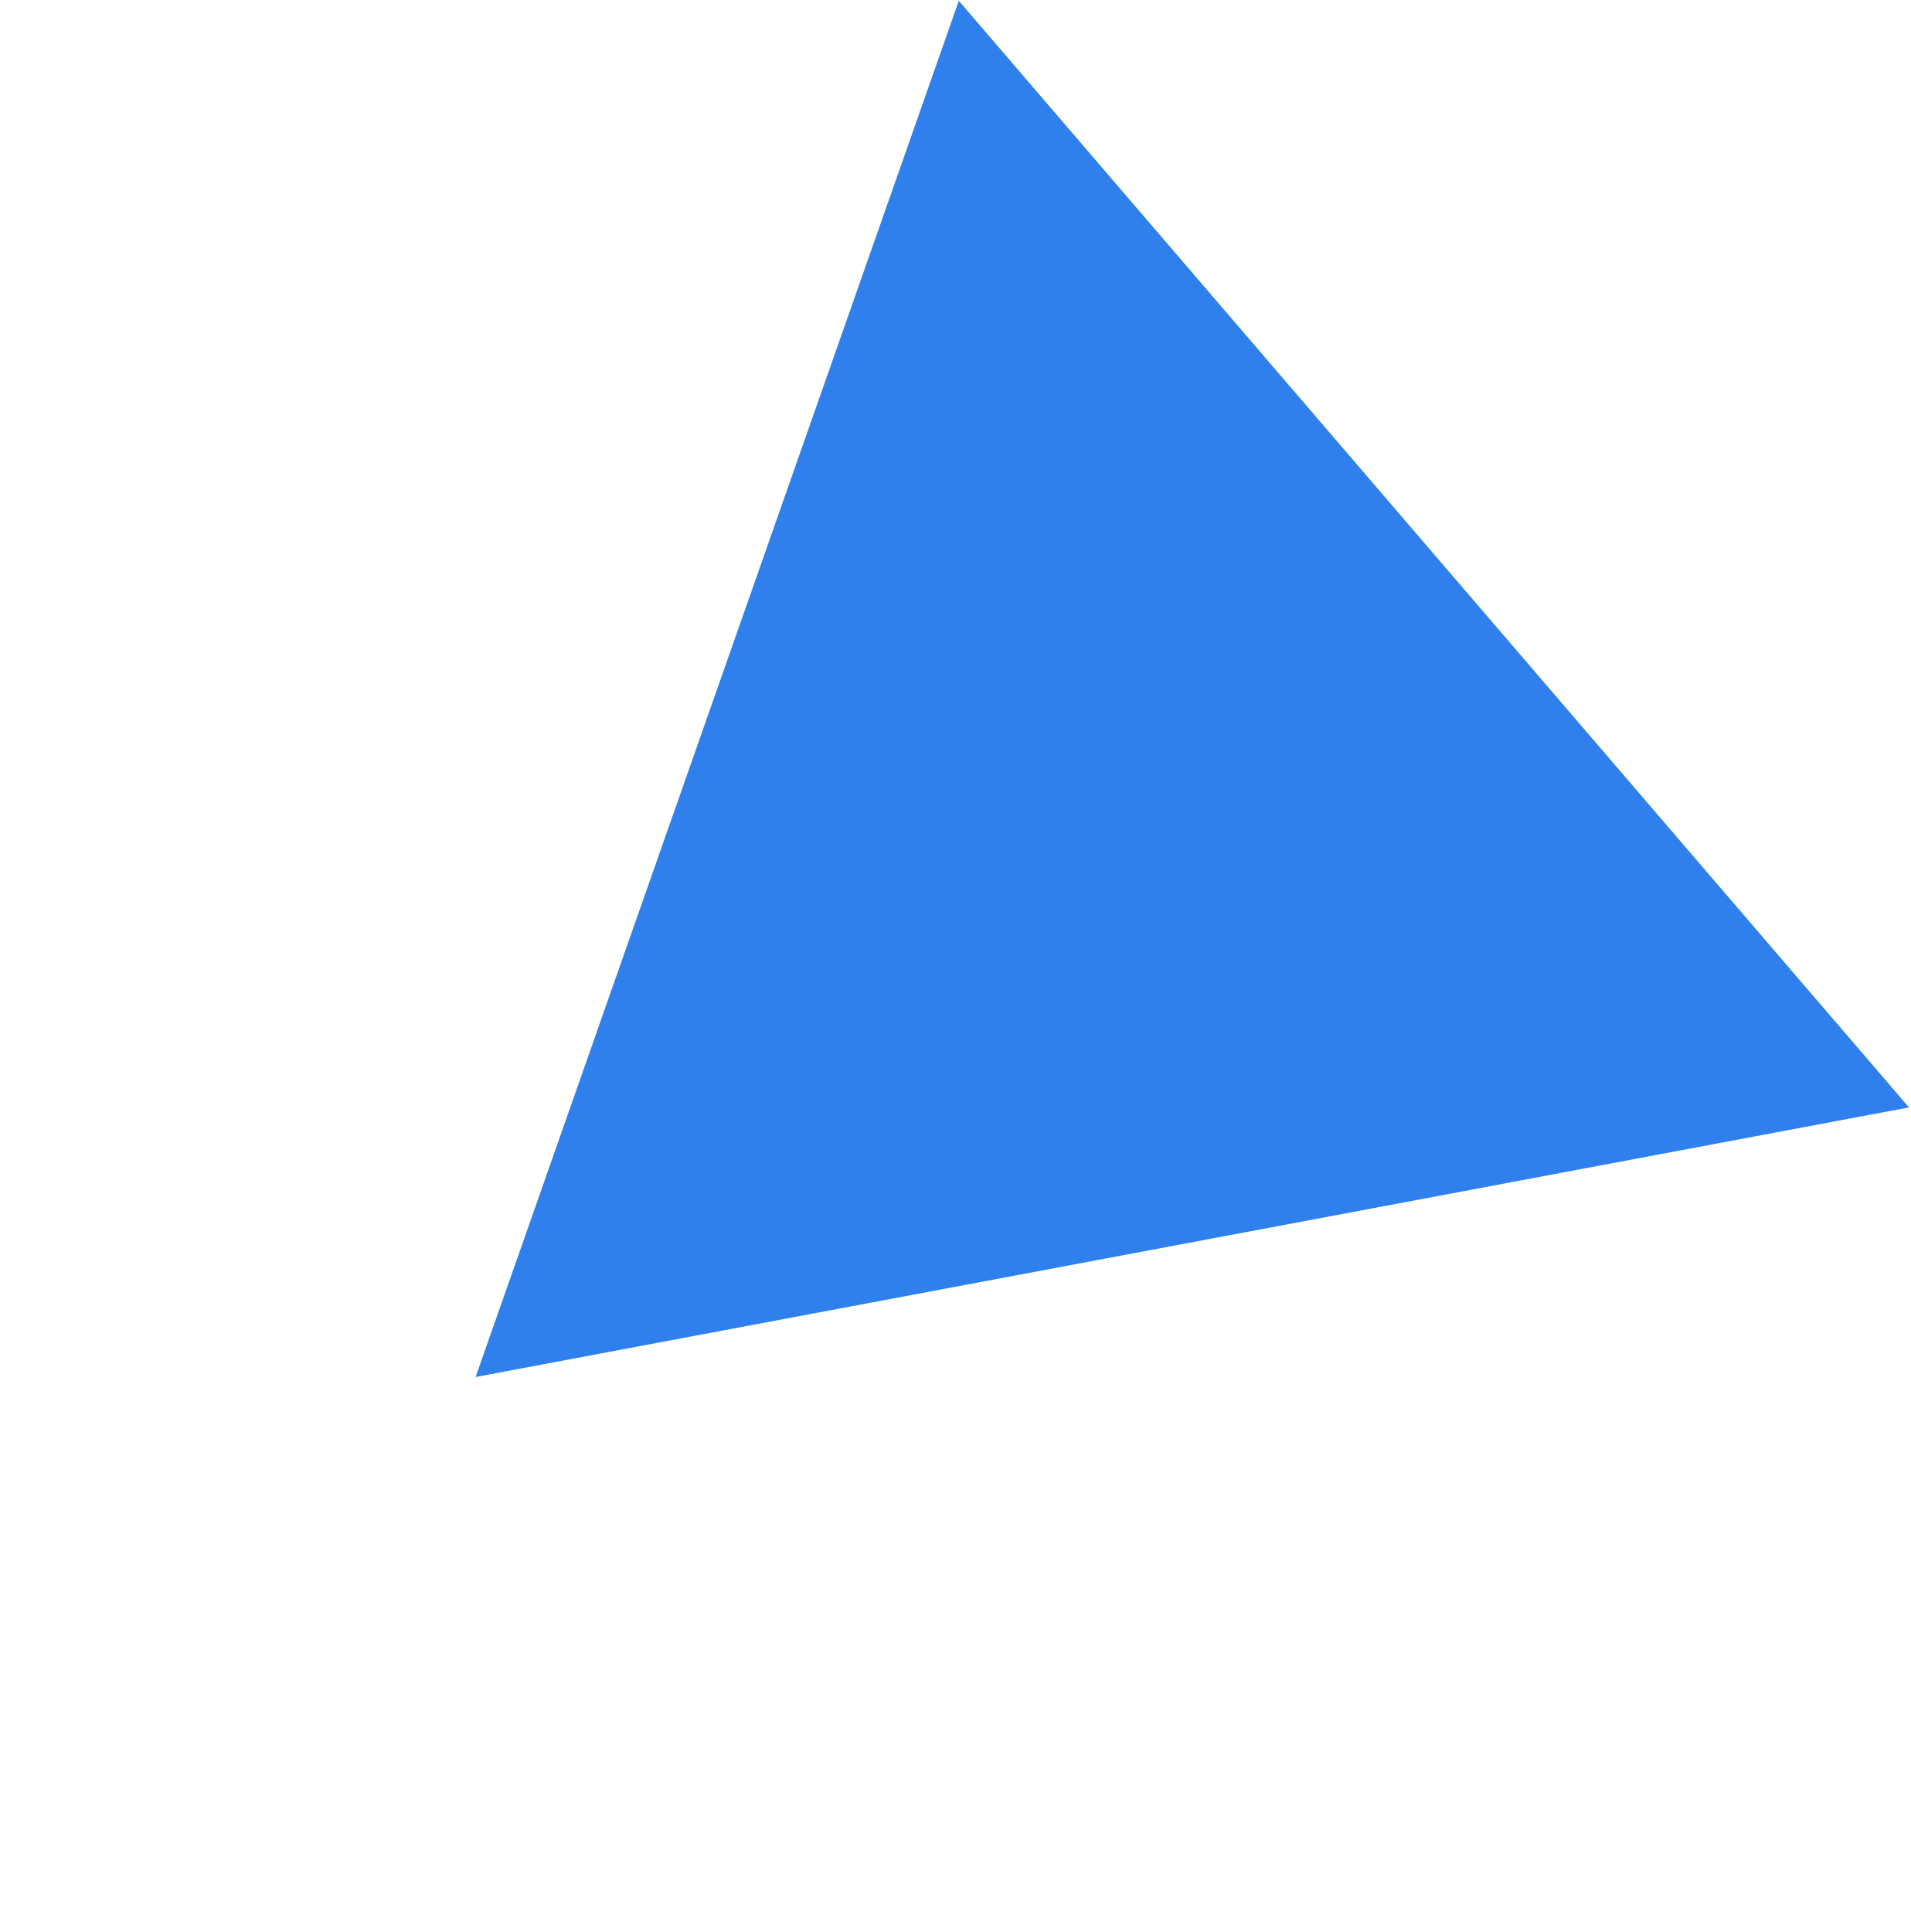
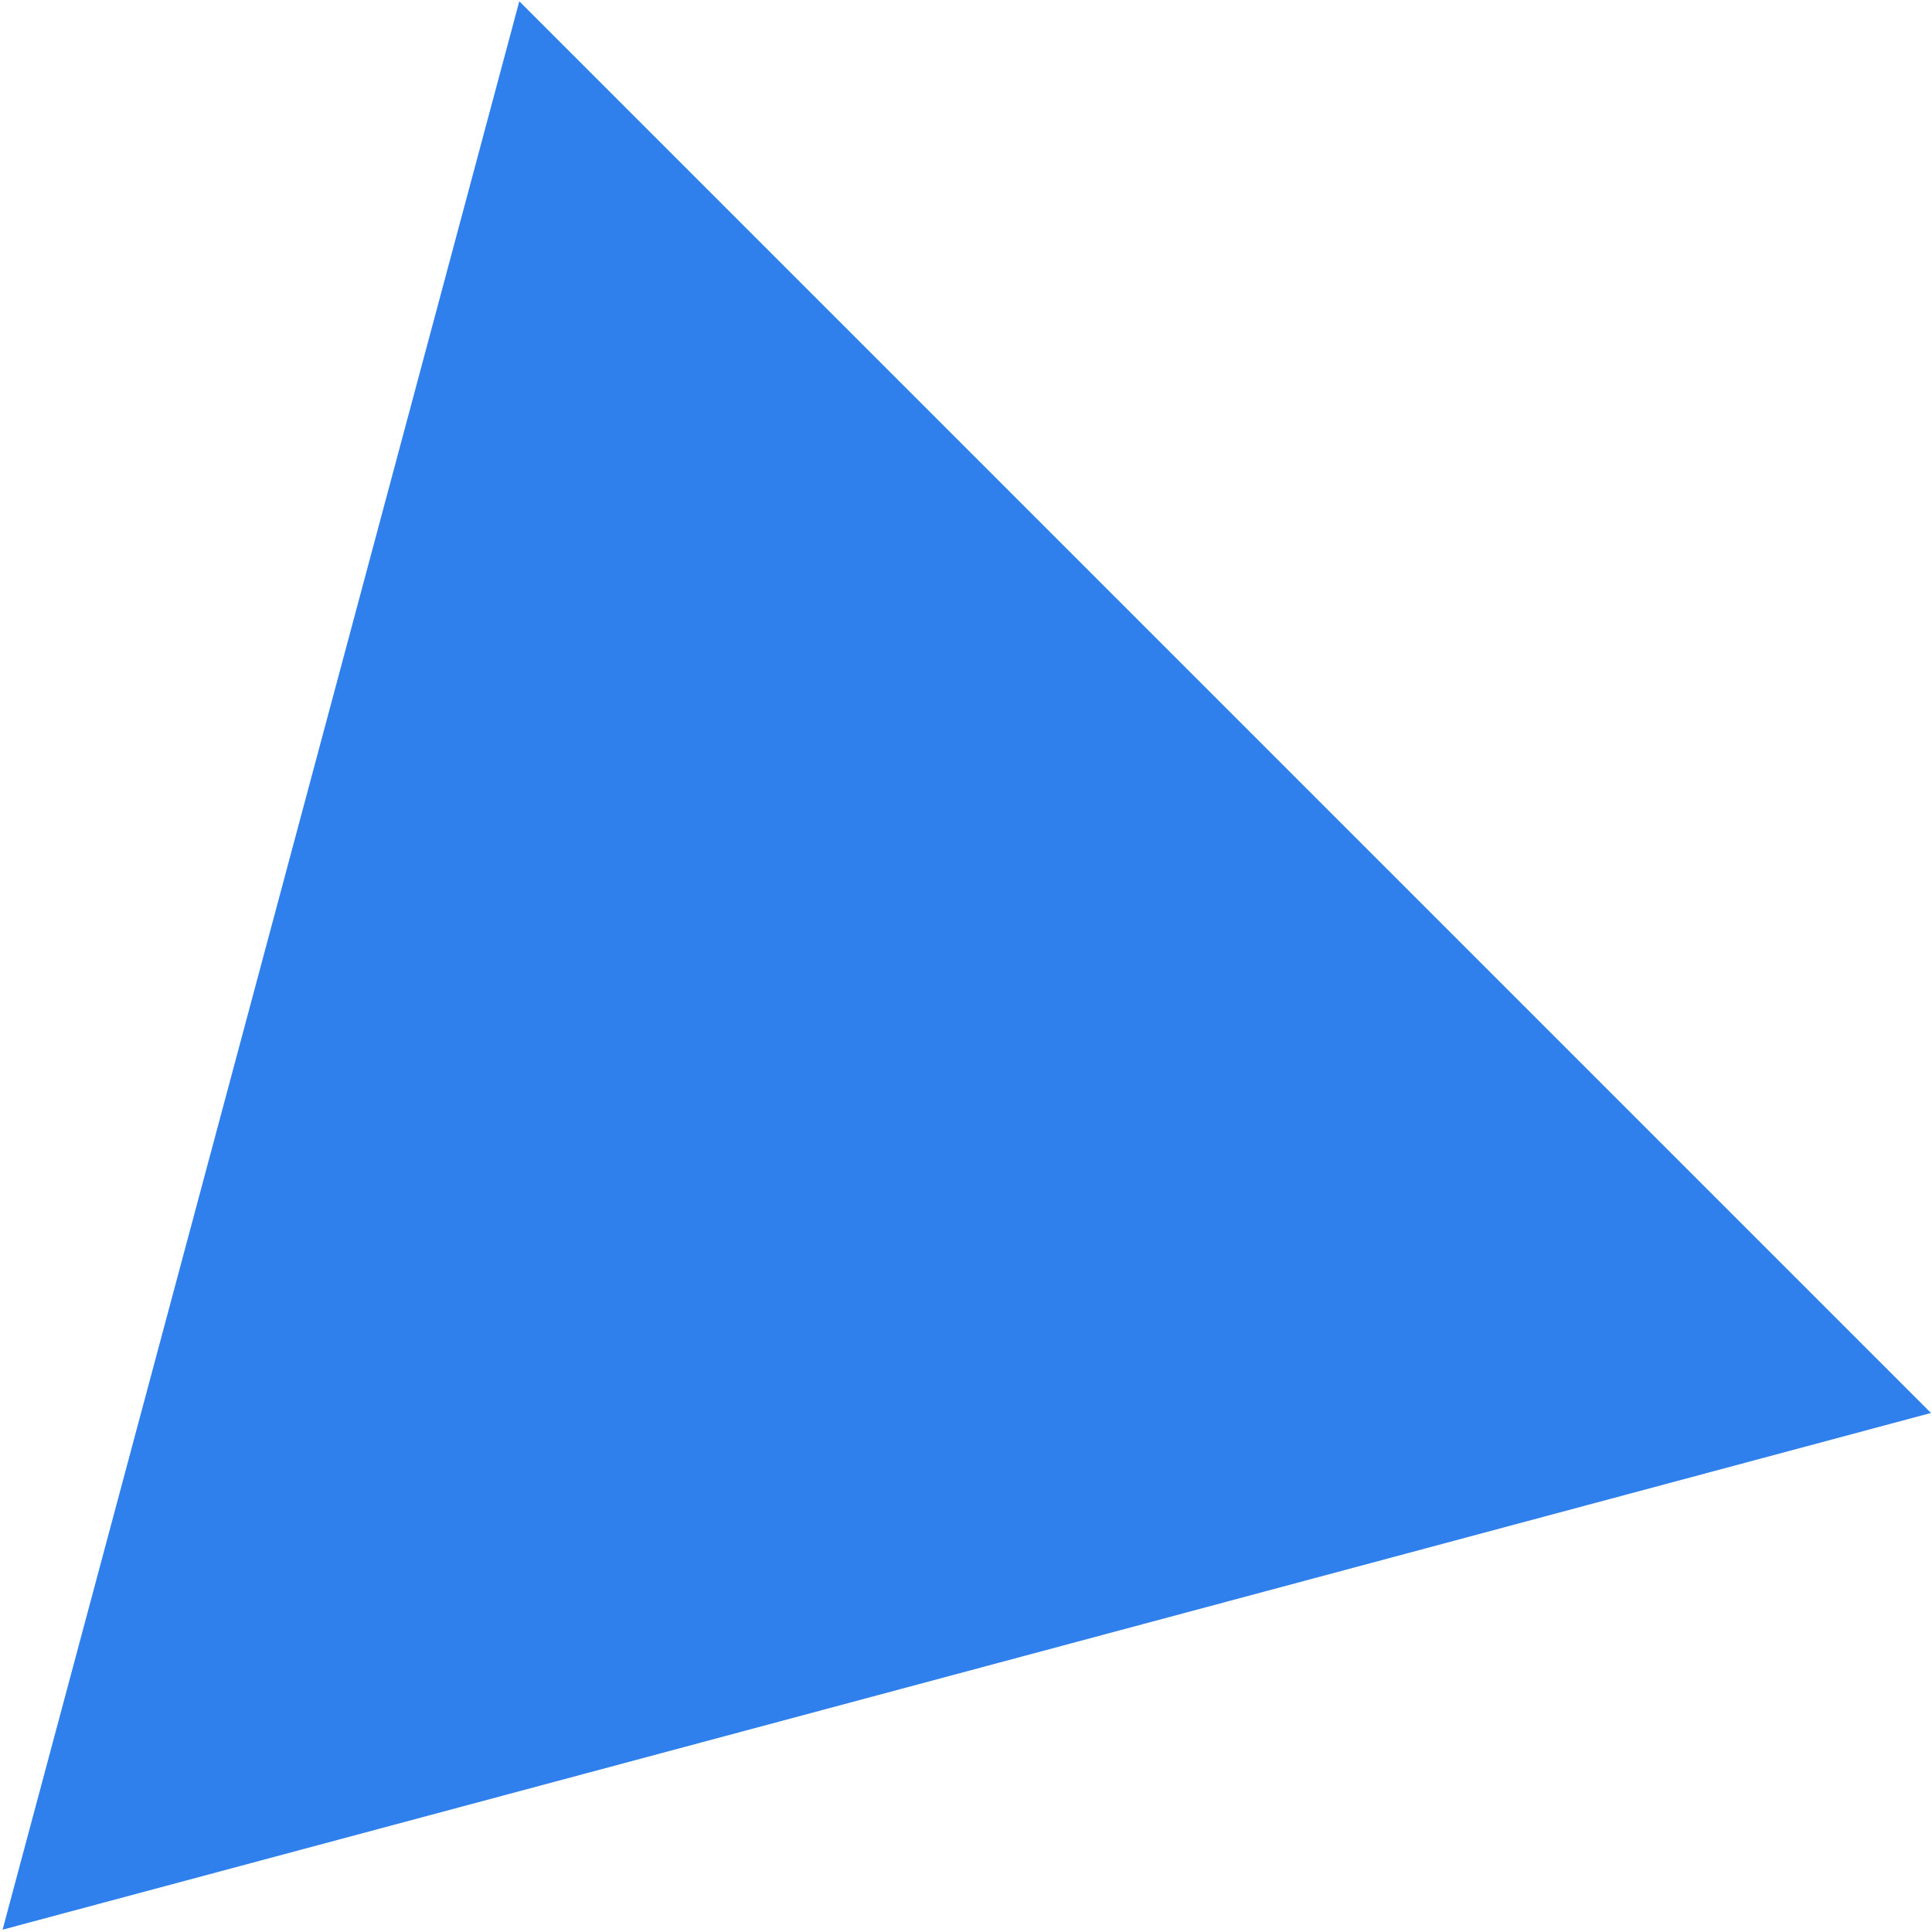
- <svg xmlns="http://www.w3.org/2000/svg" width="995" height="1006" viewBox="0 0 995 1006" fill="none">
-   <path d="M247.666 717.014L499.294 0.404L994.083 576.626L247.666 717.014Z" fill="#2F80ED" />
+ <svg xmlns="http://www.w3.org/2000/svg" width="735" height="735" viewBox="0 0 735 735" fill="none">
+   <path fill-rule="evenodd" clip-rule="evenodd" d="M197.559 0.492L734.609 537.543L0.984 734.117L197.559 0.492Z" fill="#2F80ED" />
</svg>
